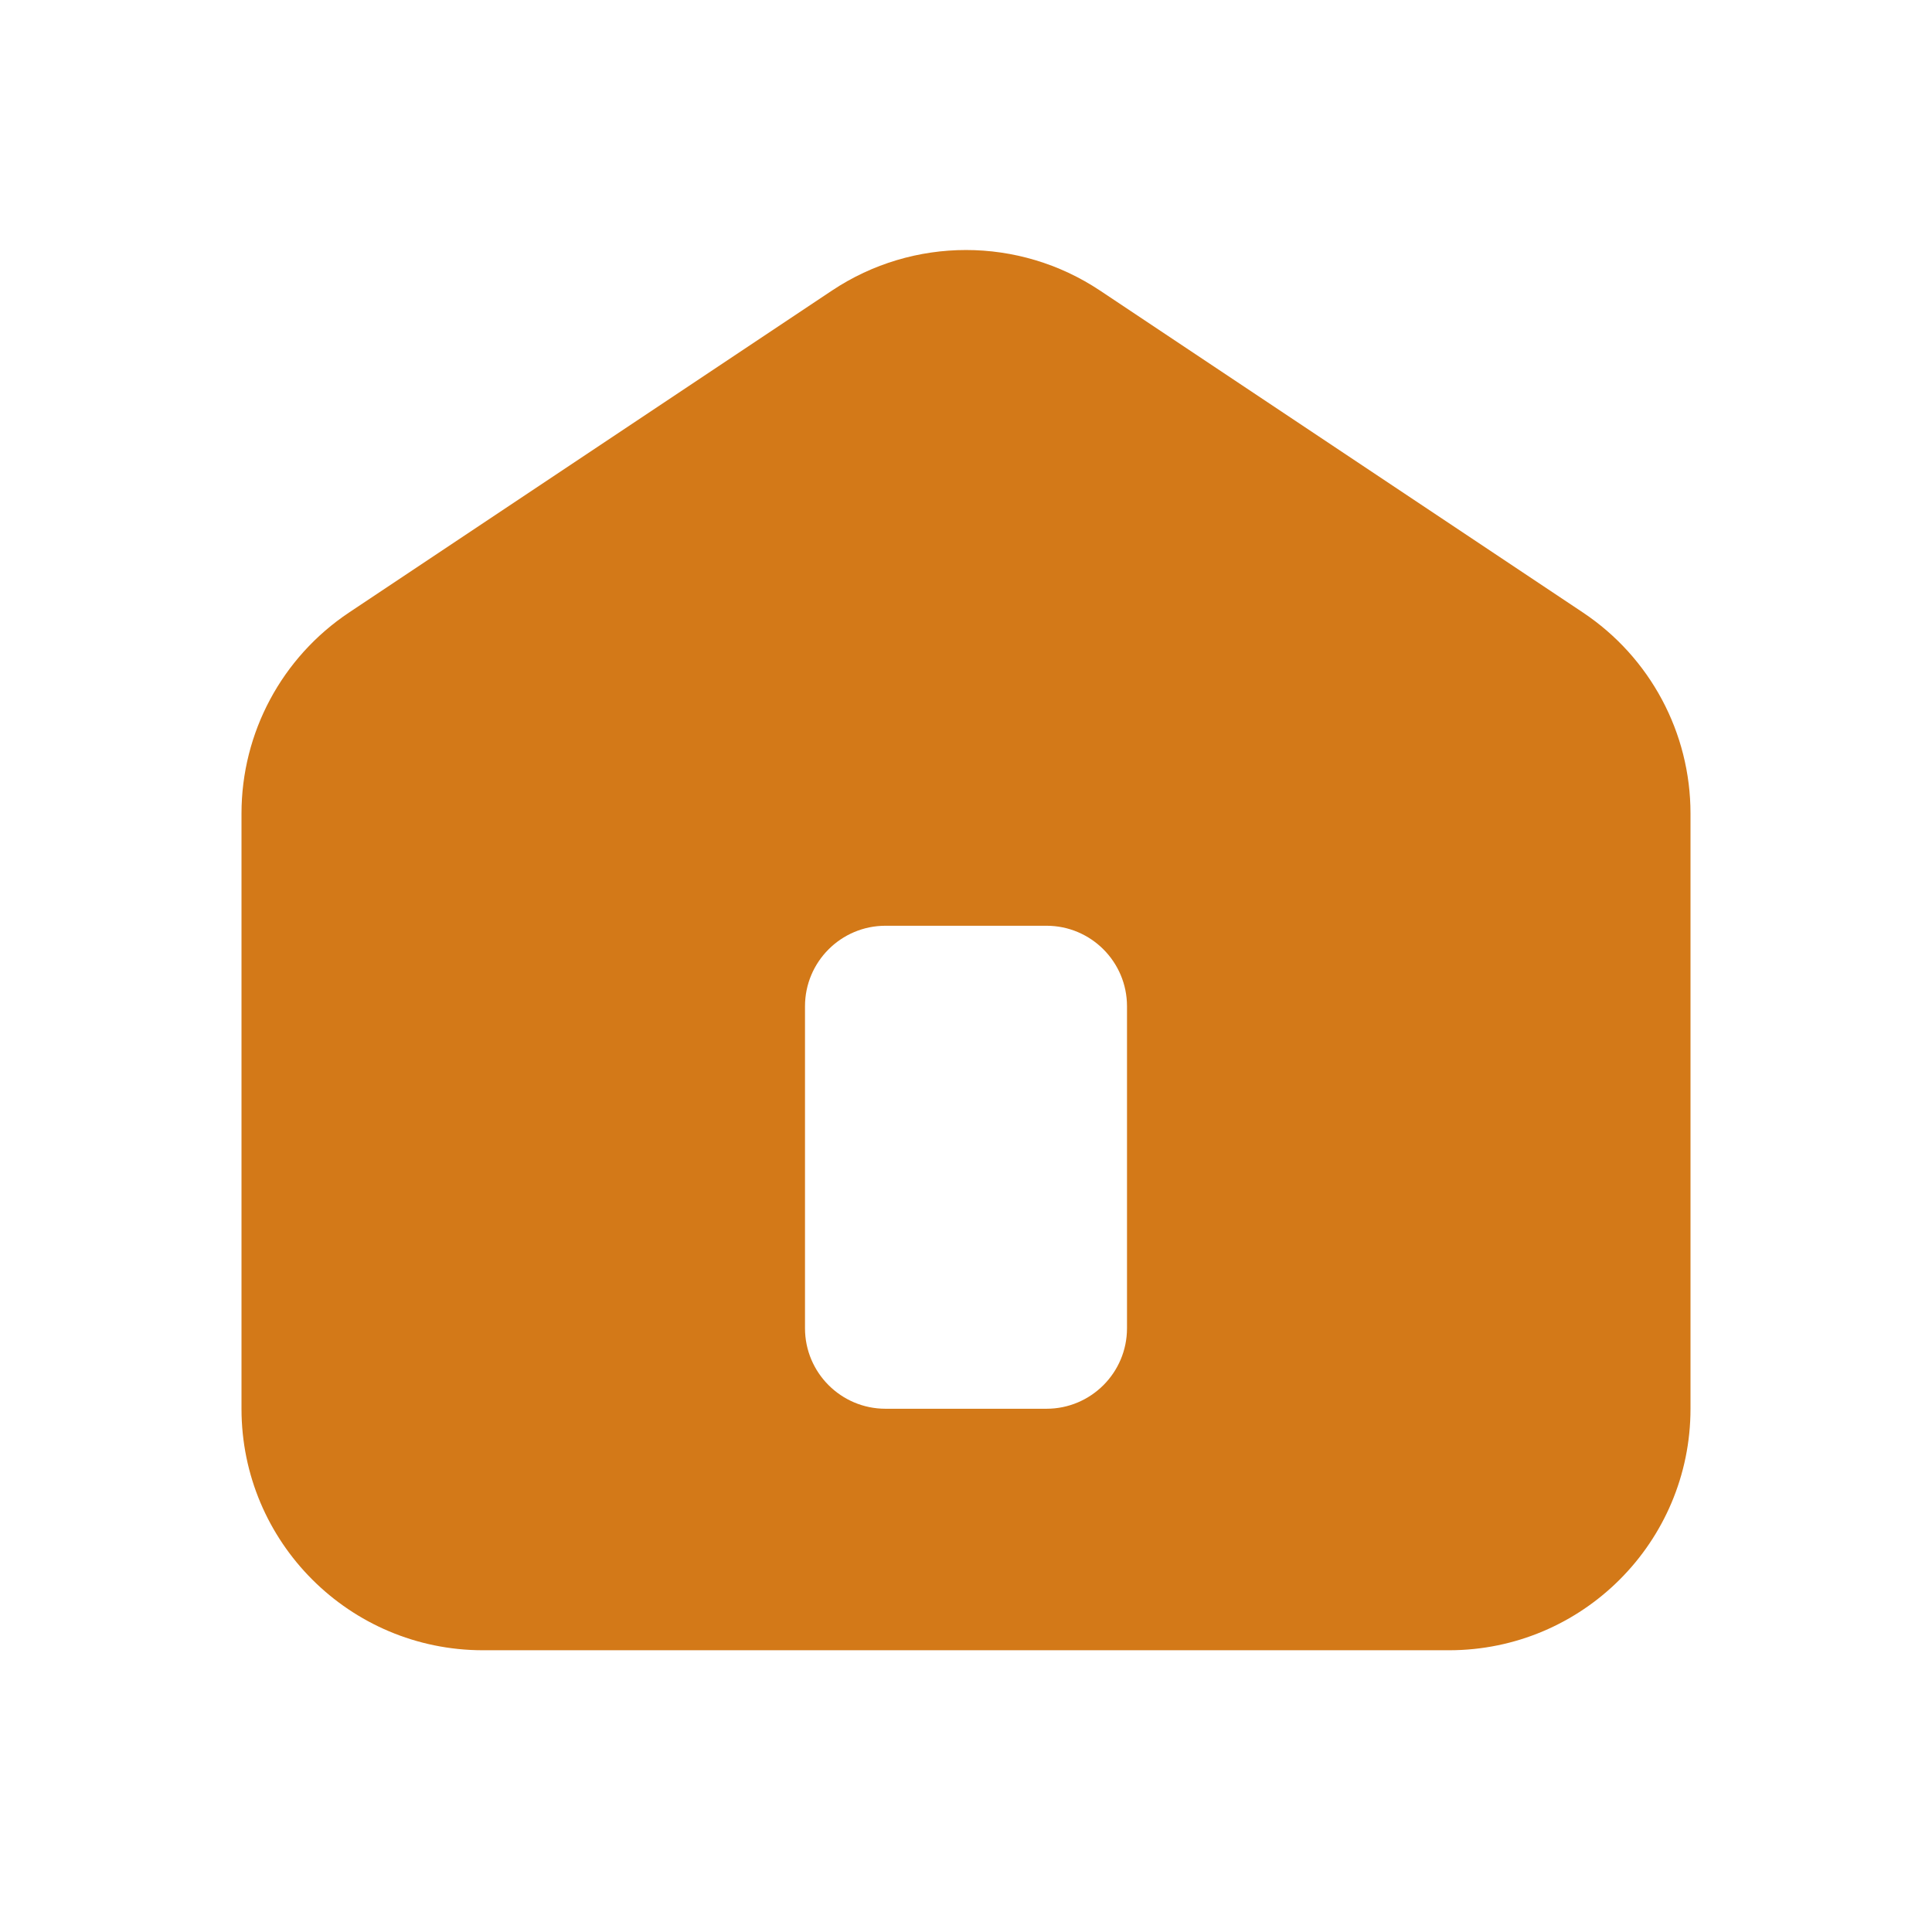
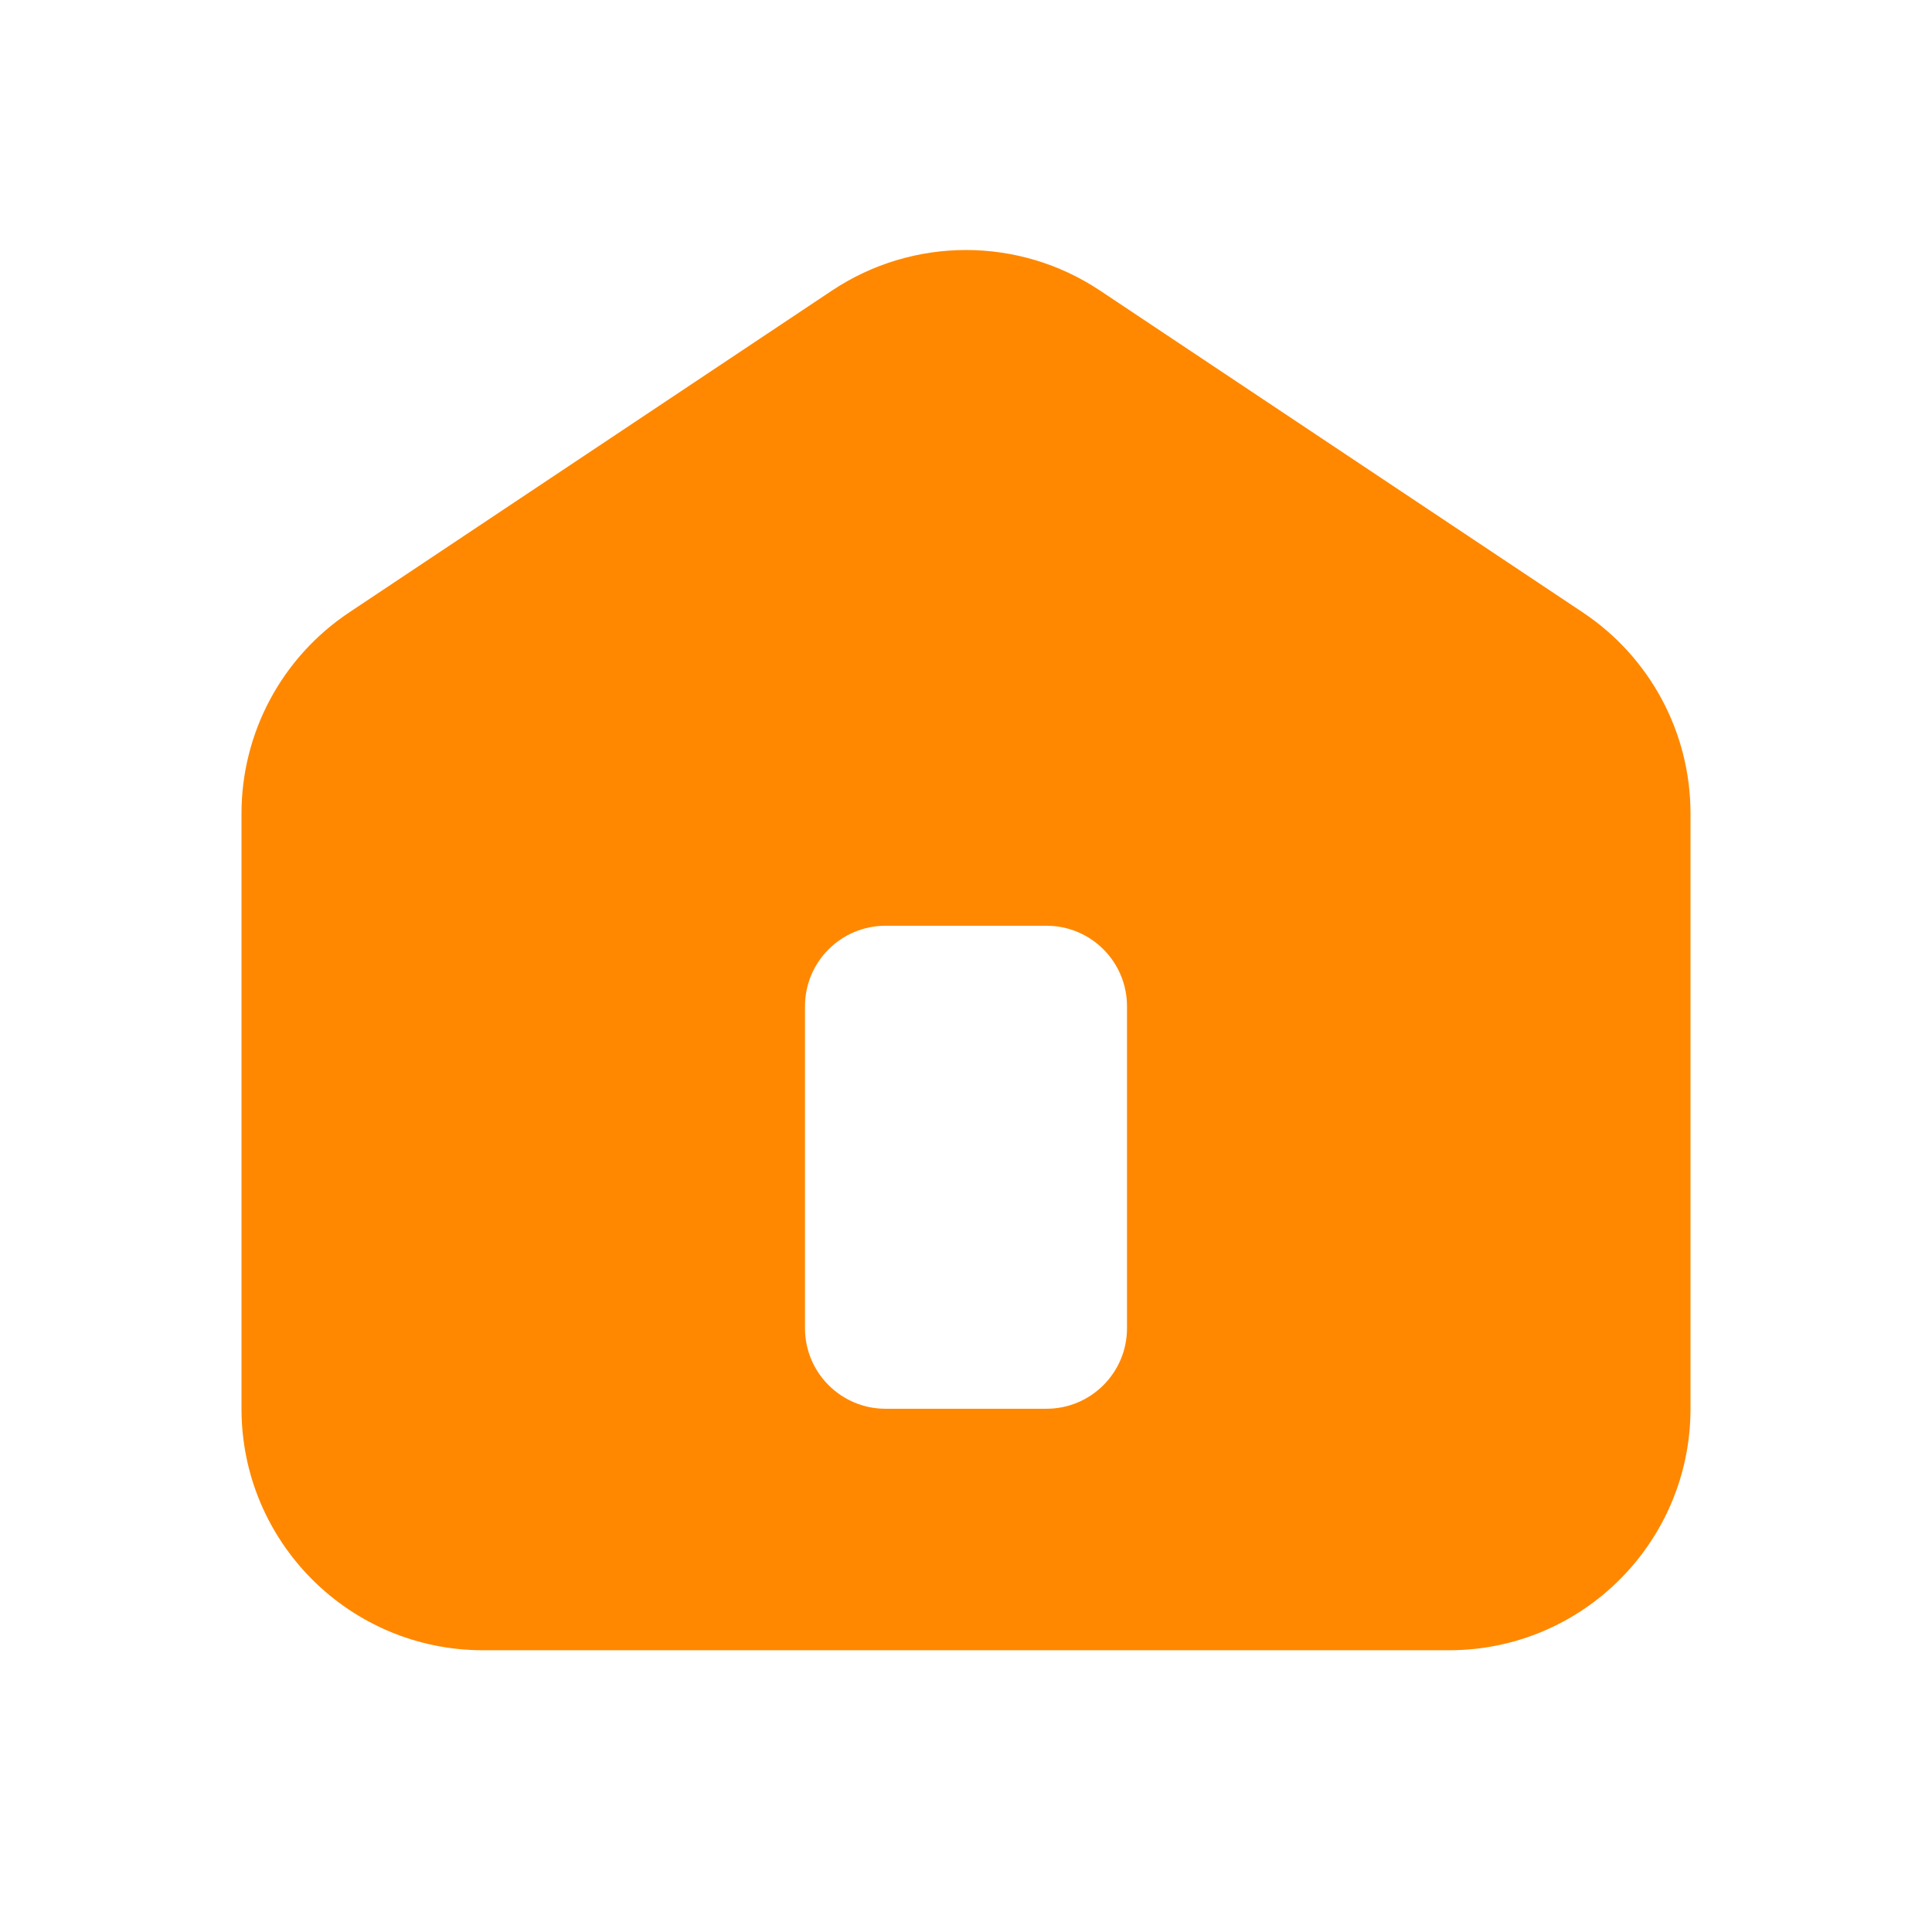
<svg xmlns="http://www.w3.org/2000/svg" width="96" height="96" viewBox="0 0 24 24" fill="none">
  <g transform="translate(-481 -33.5)">
-     <path d="M494.664 37.109C493.656 36.438 492.344 36.438 491.336 37.109L485.336 41.109C484.501 41.666 484 42.602 484 43.605V51C484 52.657 485.343 54 487 54H499C500.657 54 502 52.657 502 51V43.605C502 42.602 501.499 41.666 500.664 41.109L494.664 37.109ZM494 45C494.552 45 495 45.448 495 46V50C495 50.552 494.552 51 494 51H492C491.448 51 491 50.552 491 50V46C491 45.448 491.448 45 492 45H494Z" fill="#D37918" />
+     <path d="M494.664 37.109C493.656 36.438 492.344 36.438 491.336 37.109L485.336 41.109C484.501 41.666 484 42.602 484 43.605V51C484 52.657 485.343 54 487 54H499C500.657 54 502 52.657 502 51V43.605C502 42.602 501.499 41.666 500.664 41.109L494.664 37.109ZM494 45C494.552 45 495 45.448 495 46V50C495 50.552 494.552 51 494 51H492C491.448 51 491 50.552 491 50V46C491 45.448 491.448 45 492 45H494Z" fill="#FF8800" />
  </g>
</svg>
